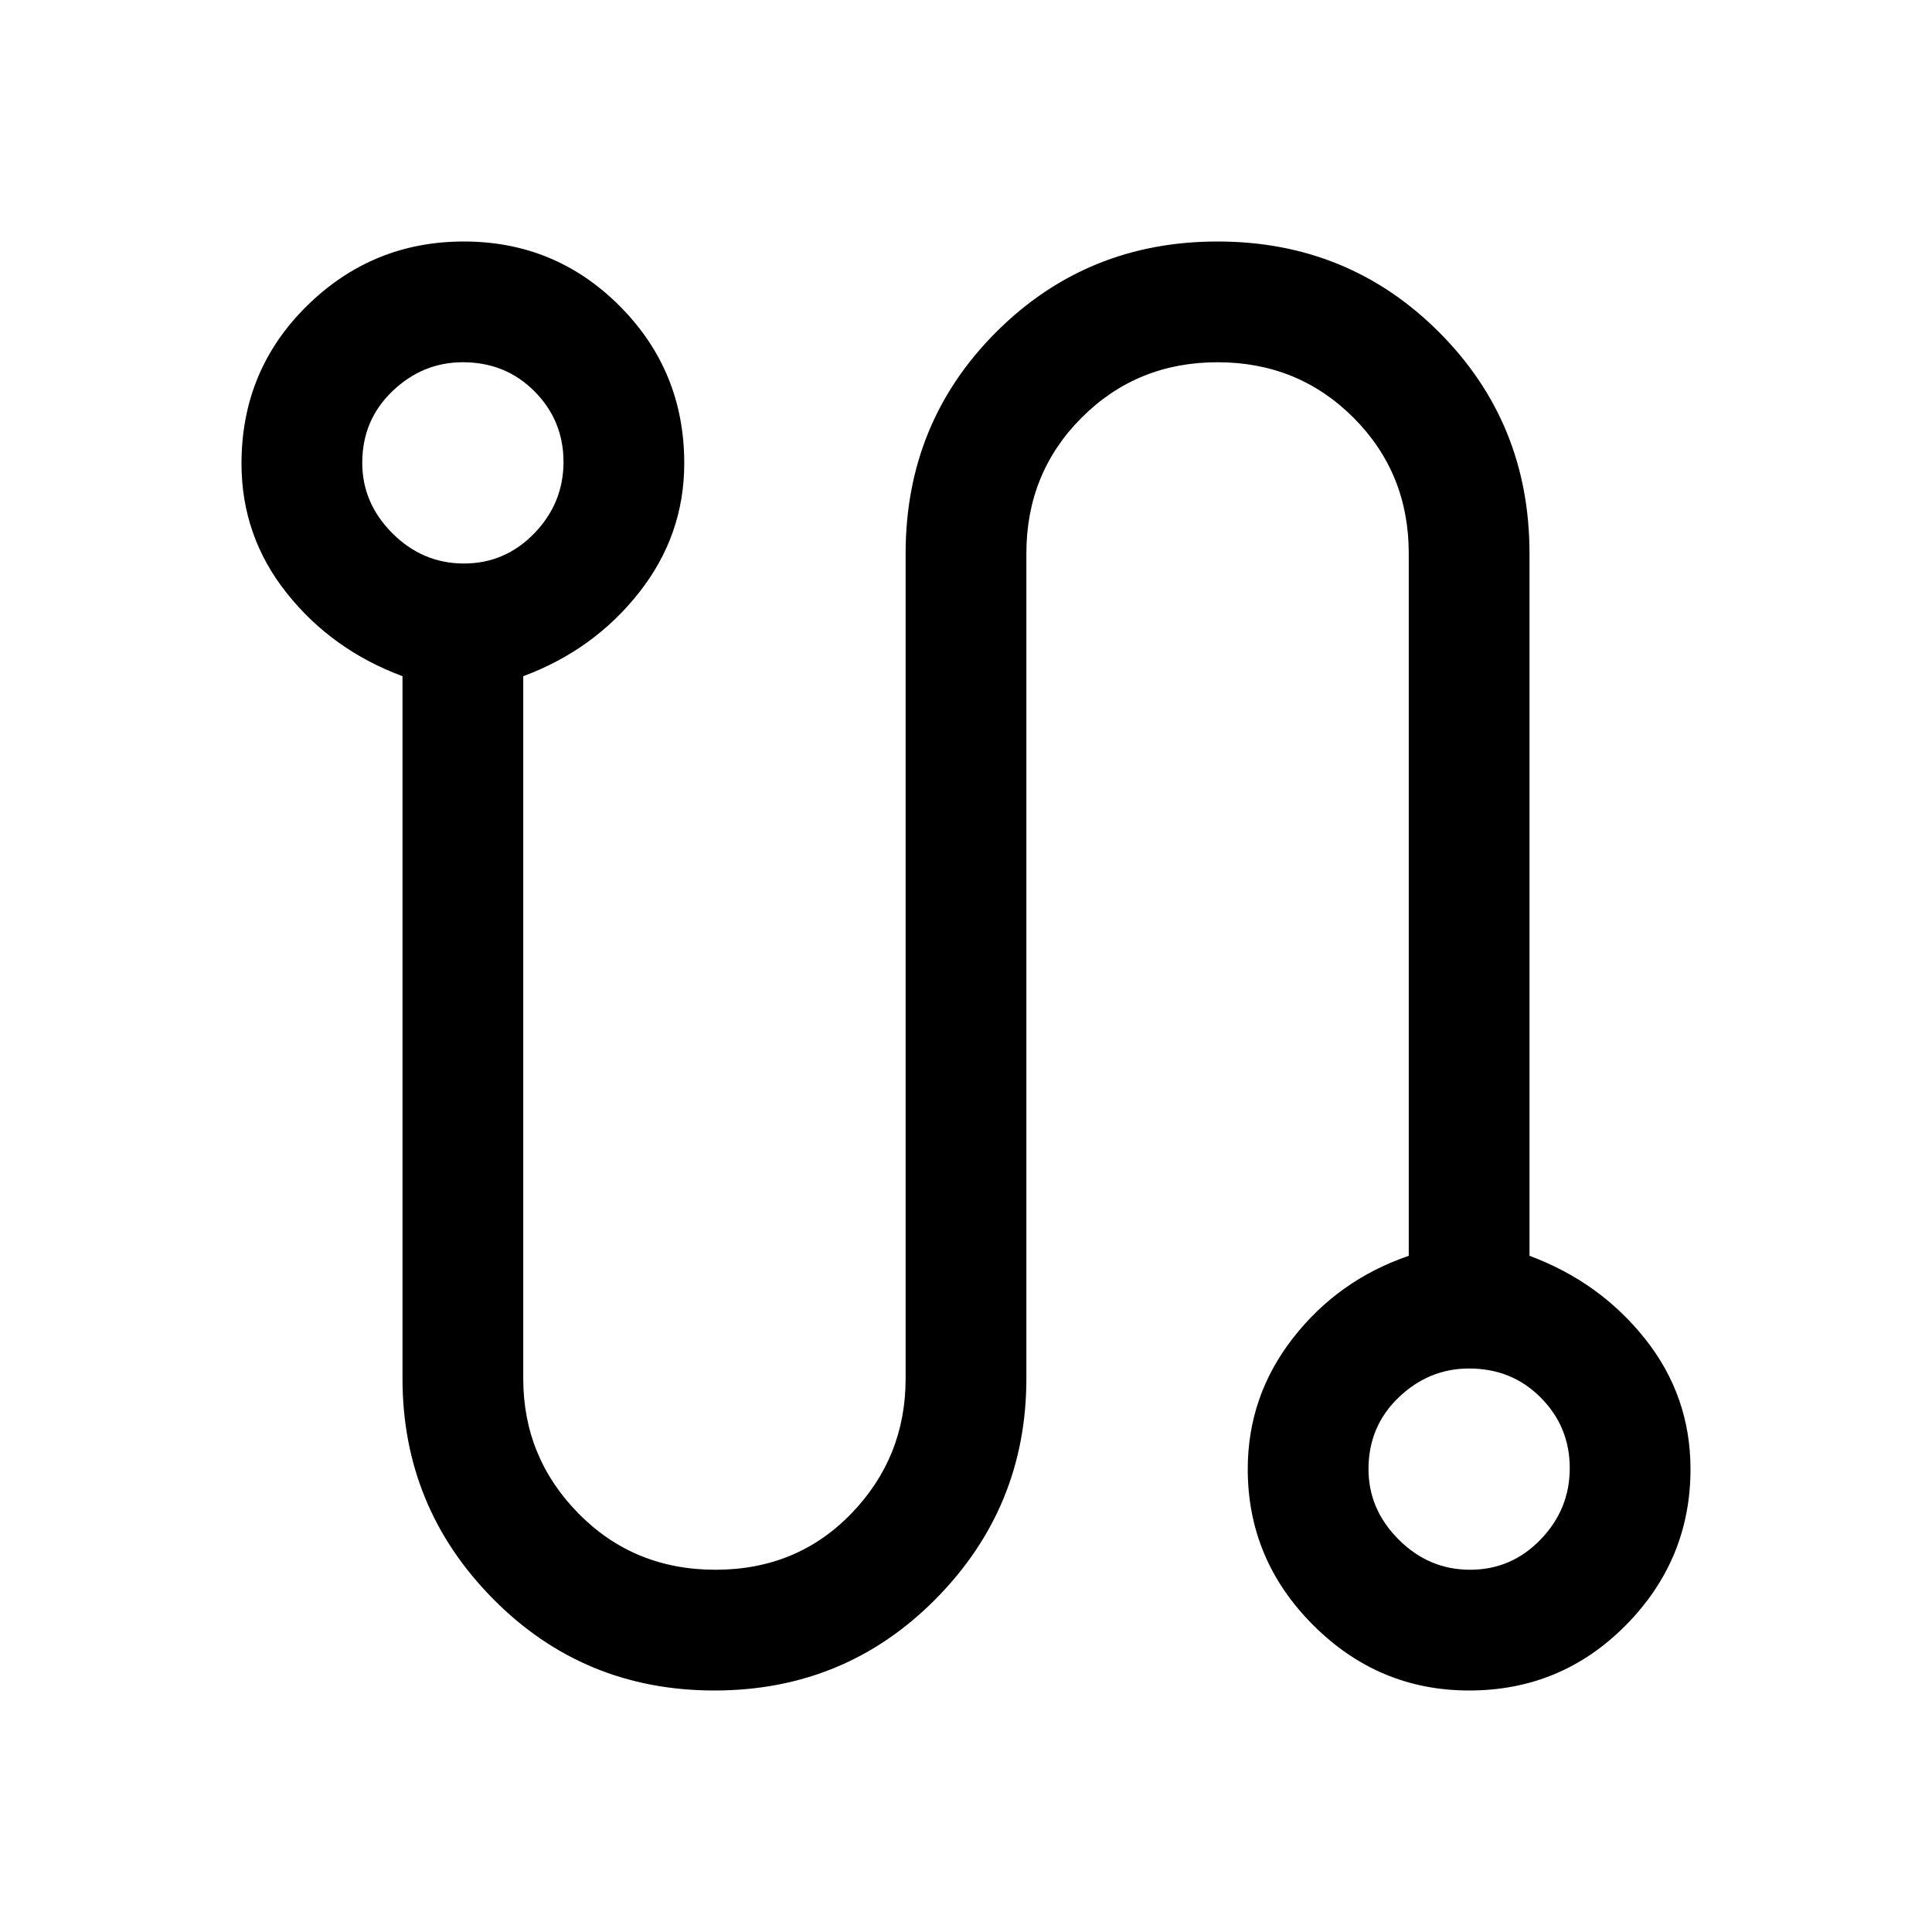
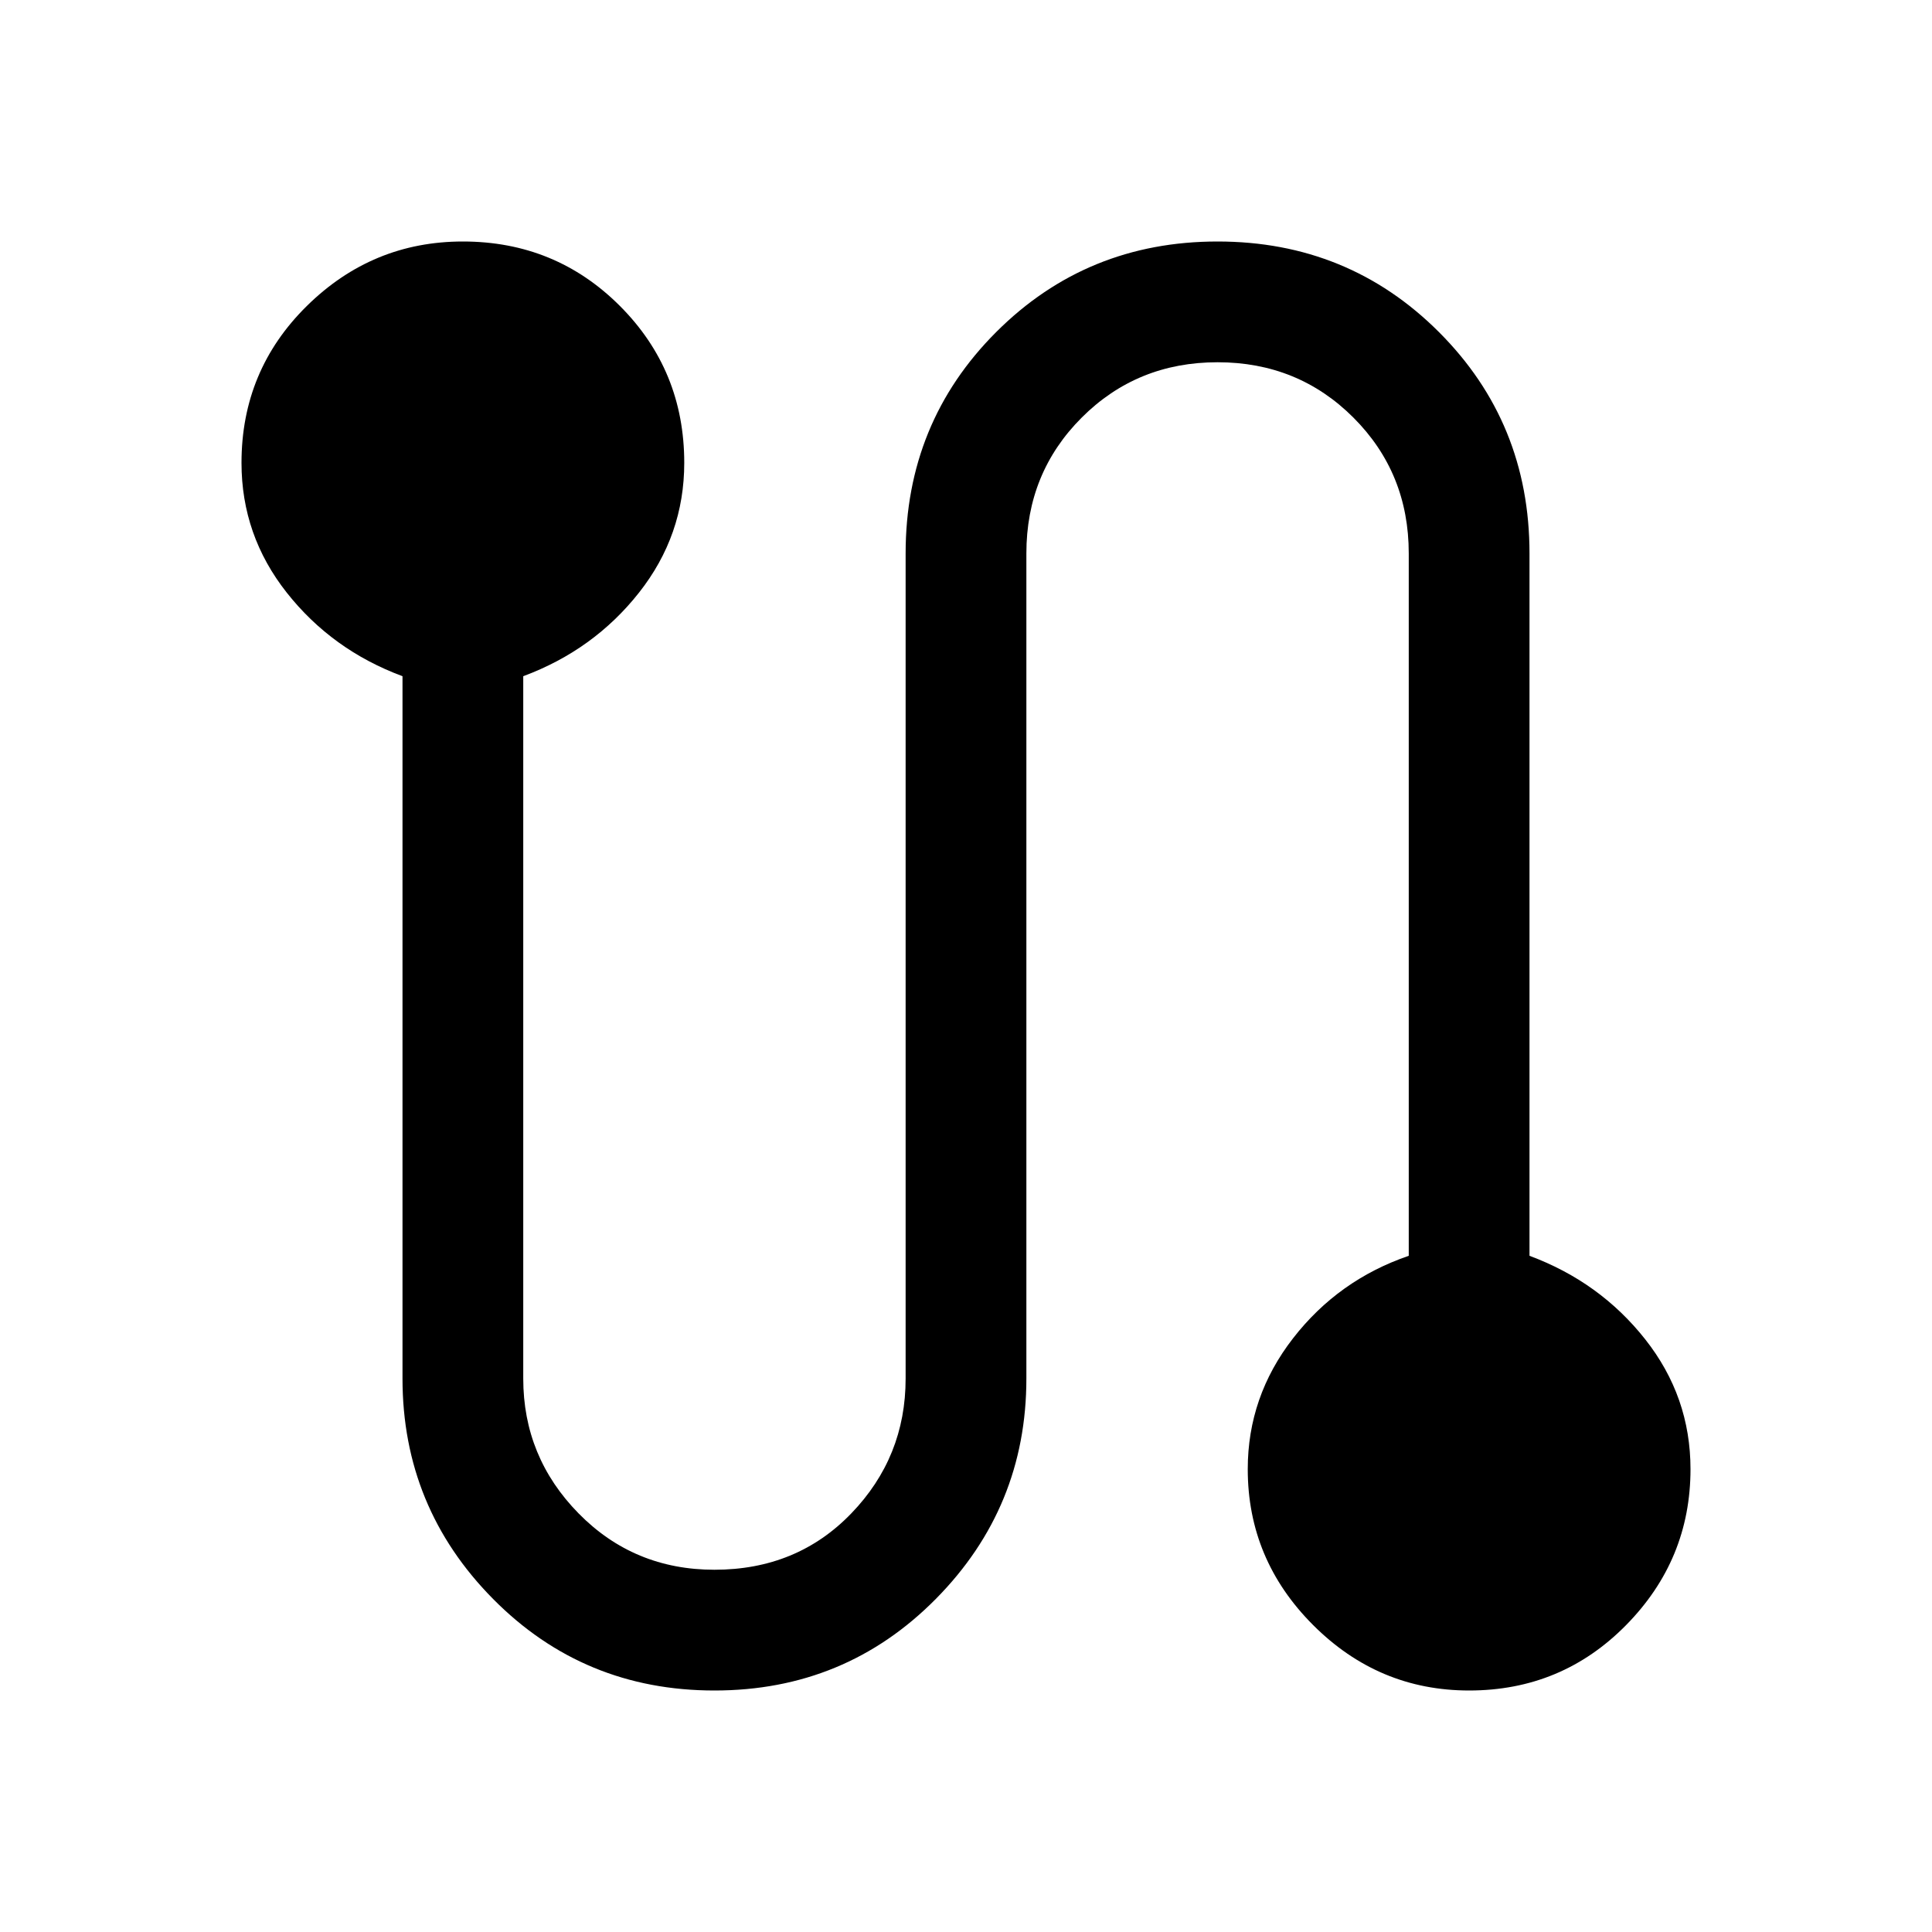
<svg xmlns="http://www.w3.org/2000/svg" width="48" height="48" viewBox="0 -960 960 960">
-   <path d="M245-165.53Q200-211.06 200-275v-349q-35-13-57.5-41.26-22.5-28.27-22.5-64.41Q120-776 152.5-808t78-32q45.5 0 77.5 32.14t32 78.05q0 35.81-22.5 64.31T260-624v349q0 39.19 27.5 67.09Q315-180 355.5-180t67.5-27.91q27-27.9 27-67.09v-410q0-65 45-110t110-45q65 0 110 45t45 110v349q35 13 57.5 41.36Q840-266.27 840-230q0 45-32.08 77.5Q775.83-120 730-120q-45 0-77.5-32.5T620-230q0-36.3 22.5-65.15Q665-324 700-336v-349q0-40-27.5-67.5T605-780q-40 0-67.5 27.5T510-685v410q0 63.94-45 109.47T355-120q-65 0-110-45.53ZM230.5-680q20.5 0 35-15t14.5-35.5q0-20.5-14.37-35Q251.25-780 230-780q-20 0-35 14.37-15 14.38-15 35.63 0 20 15 35t35.5 15Zm500 500q20.5 0 35-15t14.5-35.5q0-20.5-14.37-35Q751.25-280 730-280q-20 0-35 14.37-15 14.38-15 35.63 0 20 15 35t35.5 15ZM230-730Zm500 500Z" />
+   <path d="M245-165.5Q200-211 200-275v-349q-35-13-57.5-41.5T120-730q0-46 32.5-78t77.5-32q46 0 78 32t32 78q0 36-22.5 64.5T260-624v349q0 39 27.5 67t67.5 28q41 0 68-28t27-67v-410q0-65 45-110t110-45q65 0 110 45t45 110v349q35 13 57.5 41.5T840-230q0 45-32 77.5T730-120q-45 0-77.5-32.5T620-230q0-36 22.5-65t57.5-41v-349q0-40-27.5-67.5T605-780q-40 0-67.5 27.5T510-685v410q0 64-45 109.5T355-120q-65 0-110-45.5Z" />
</svg>
